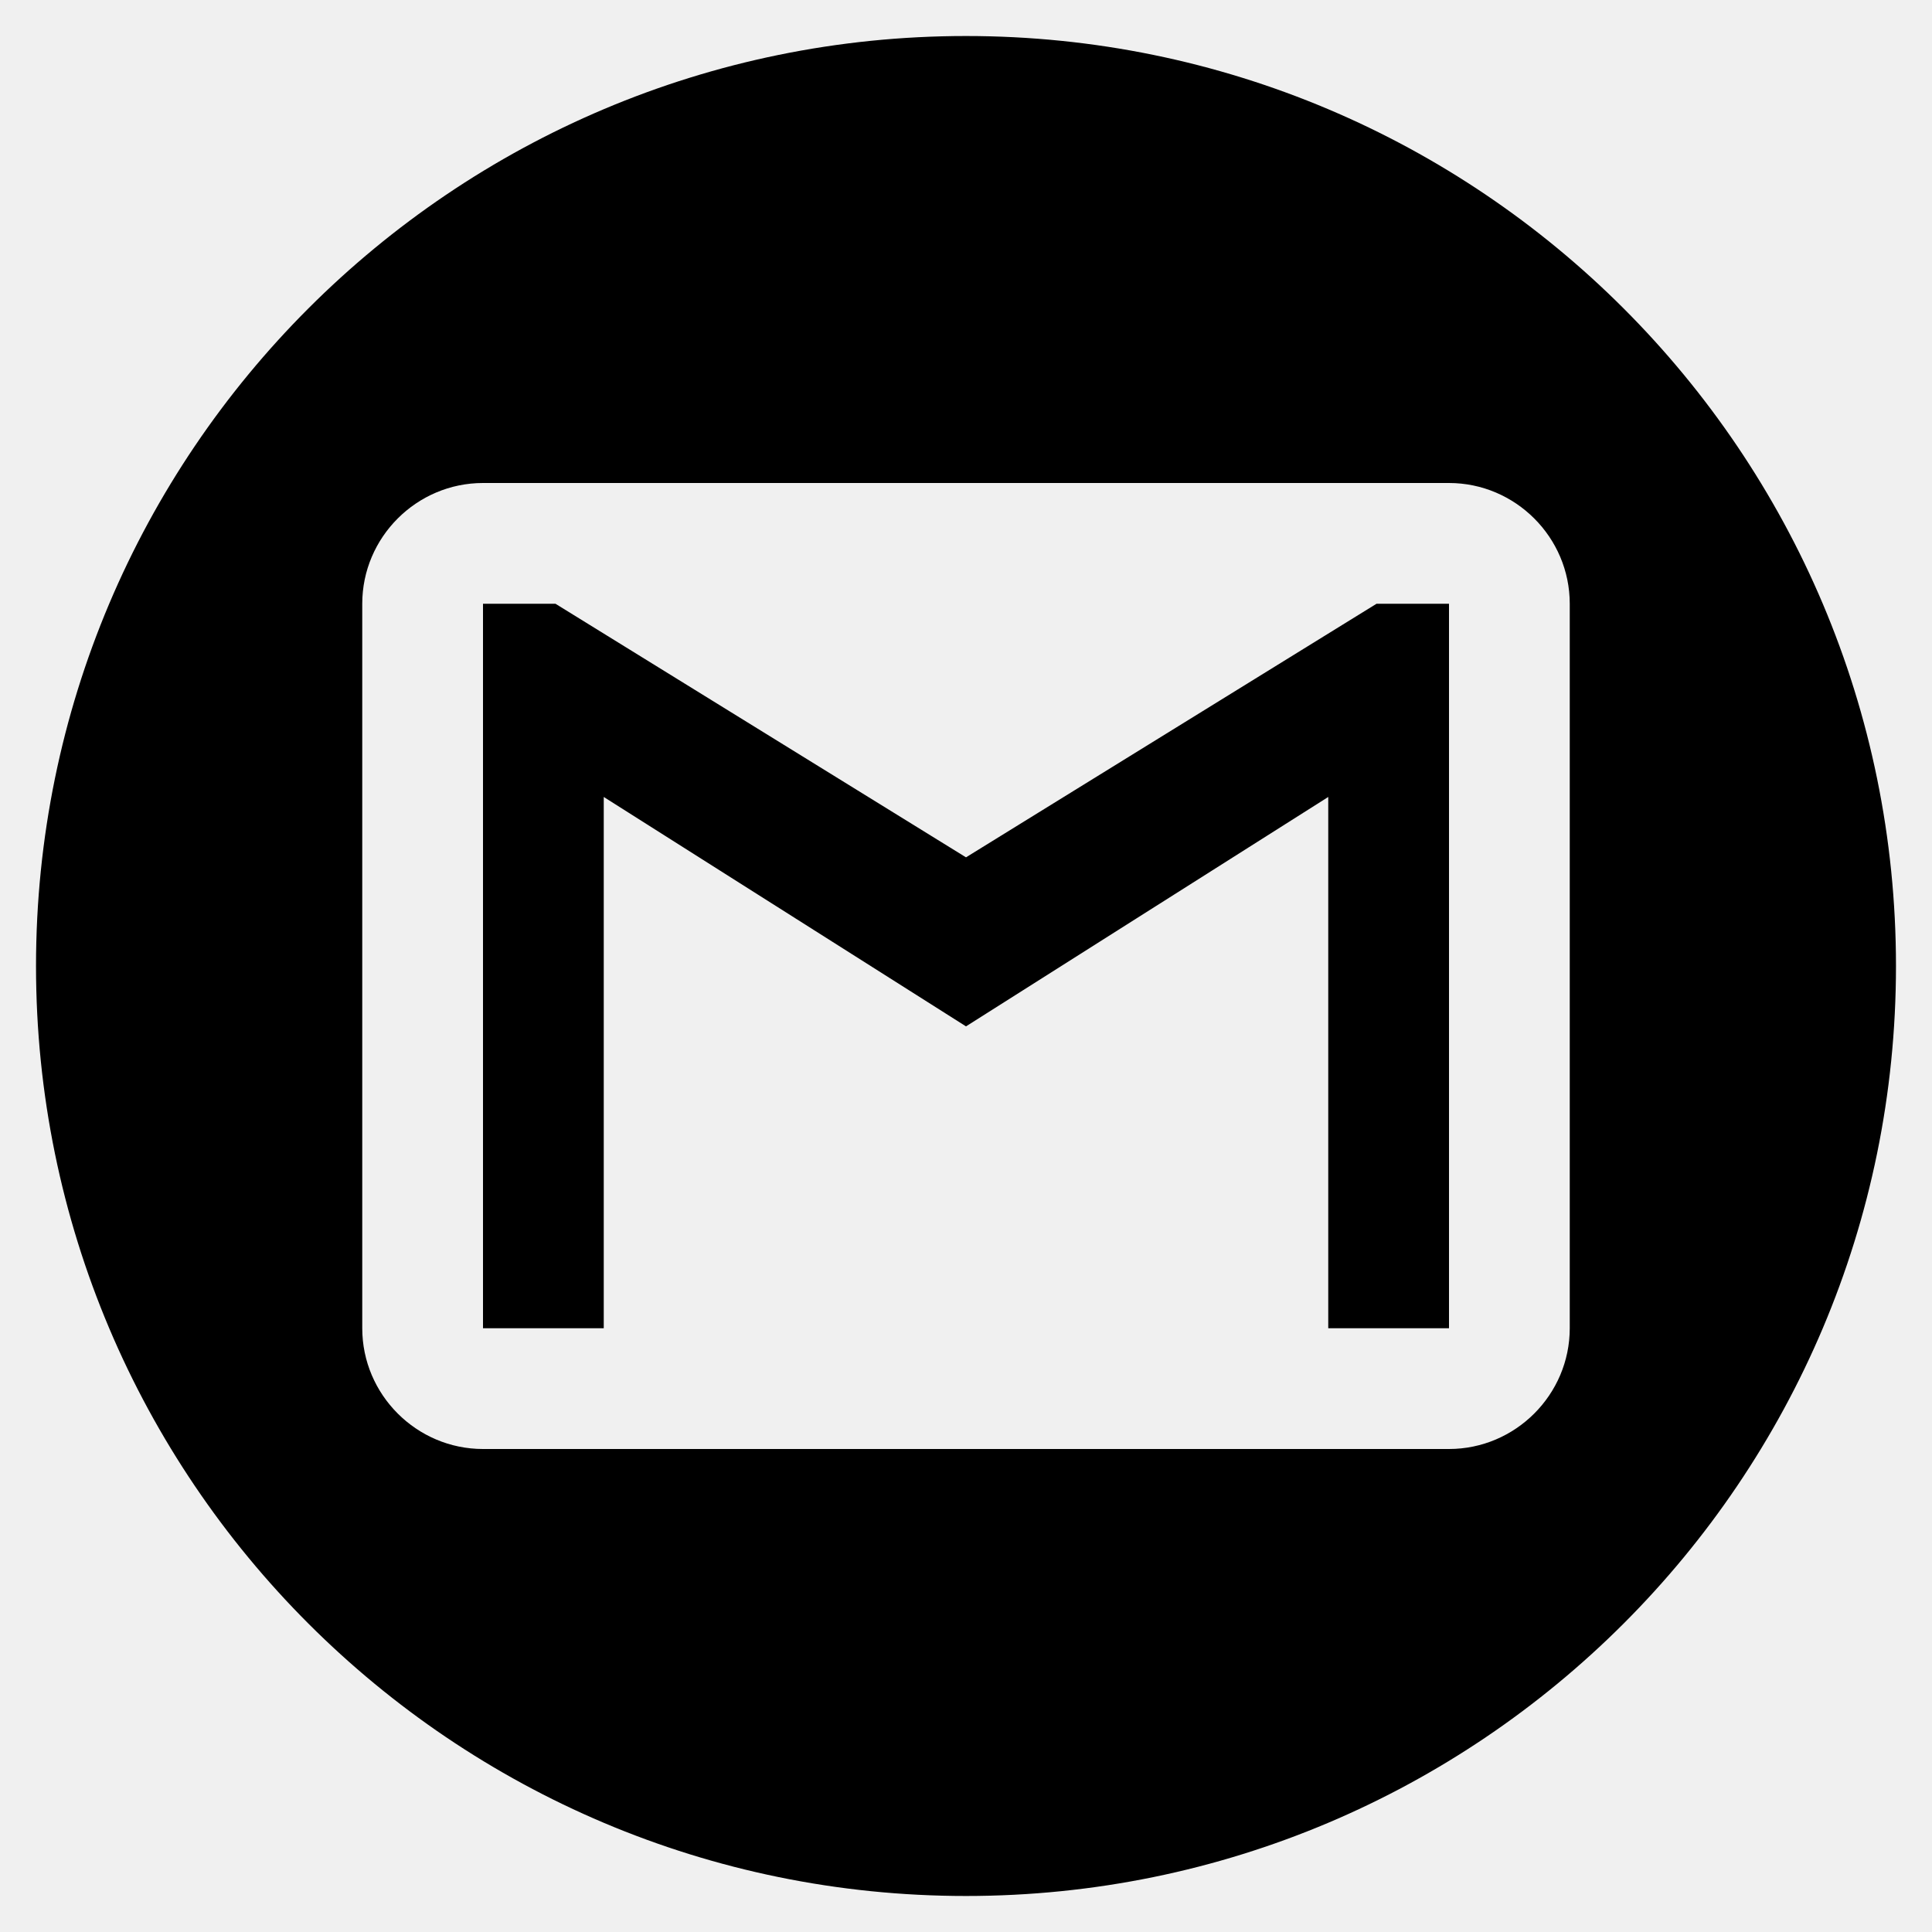
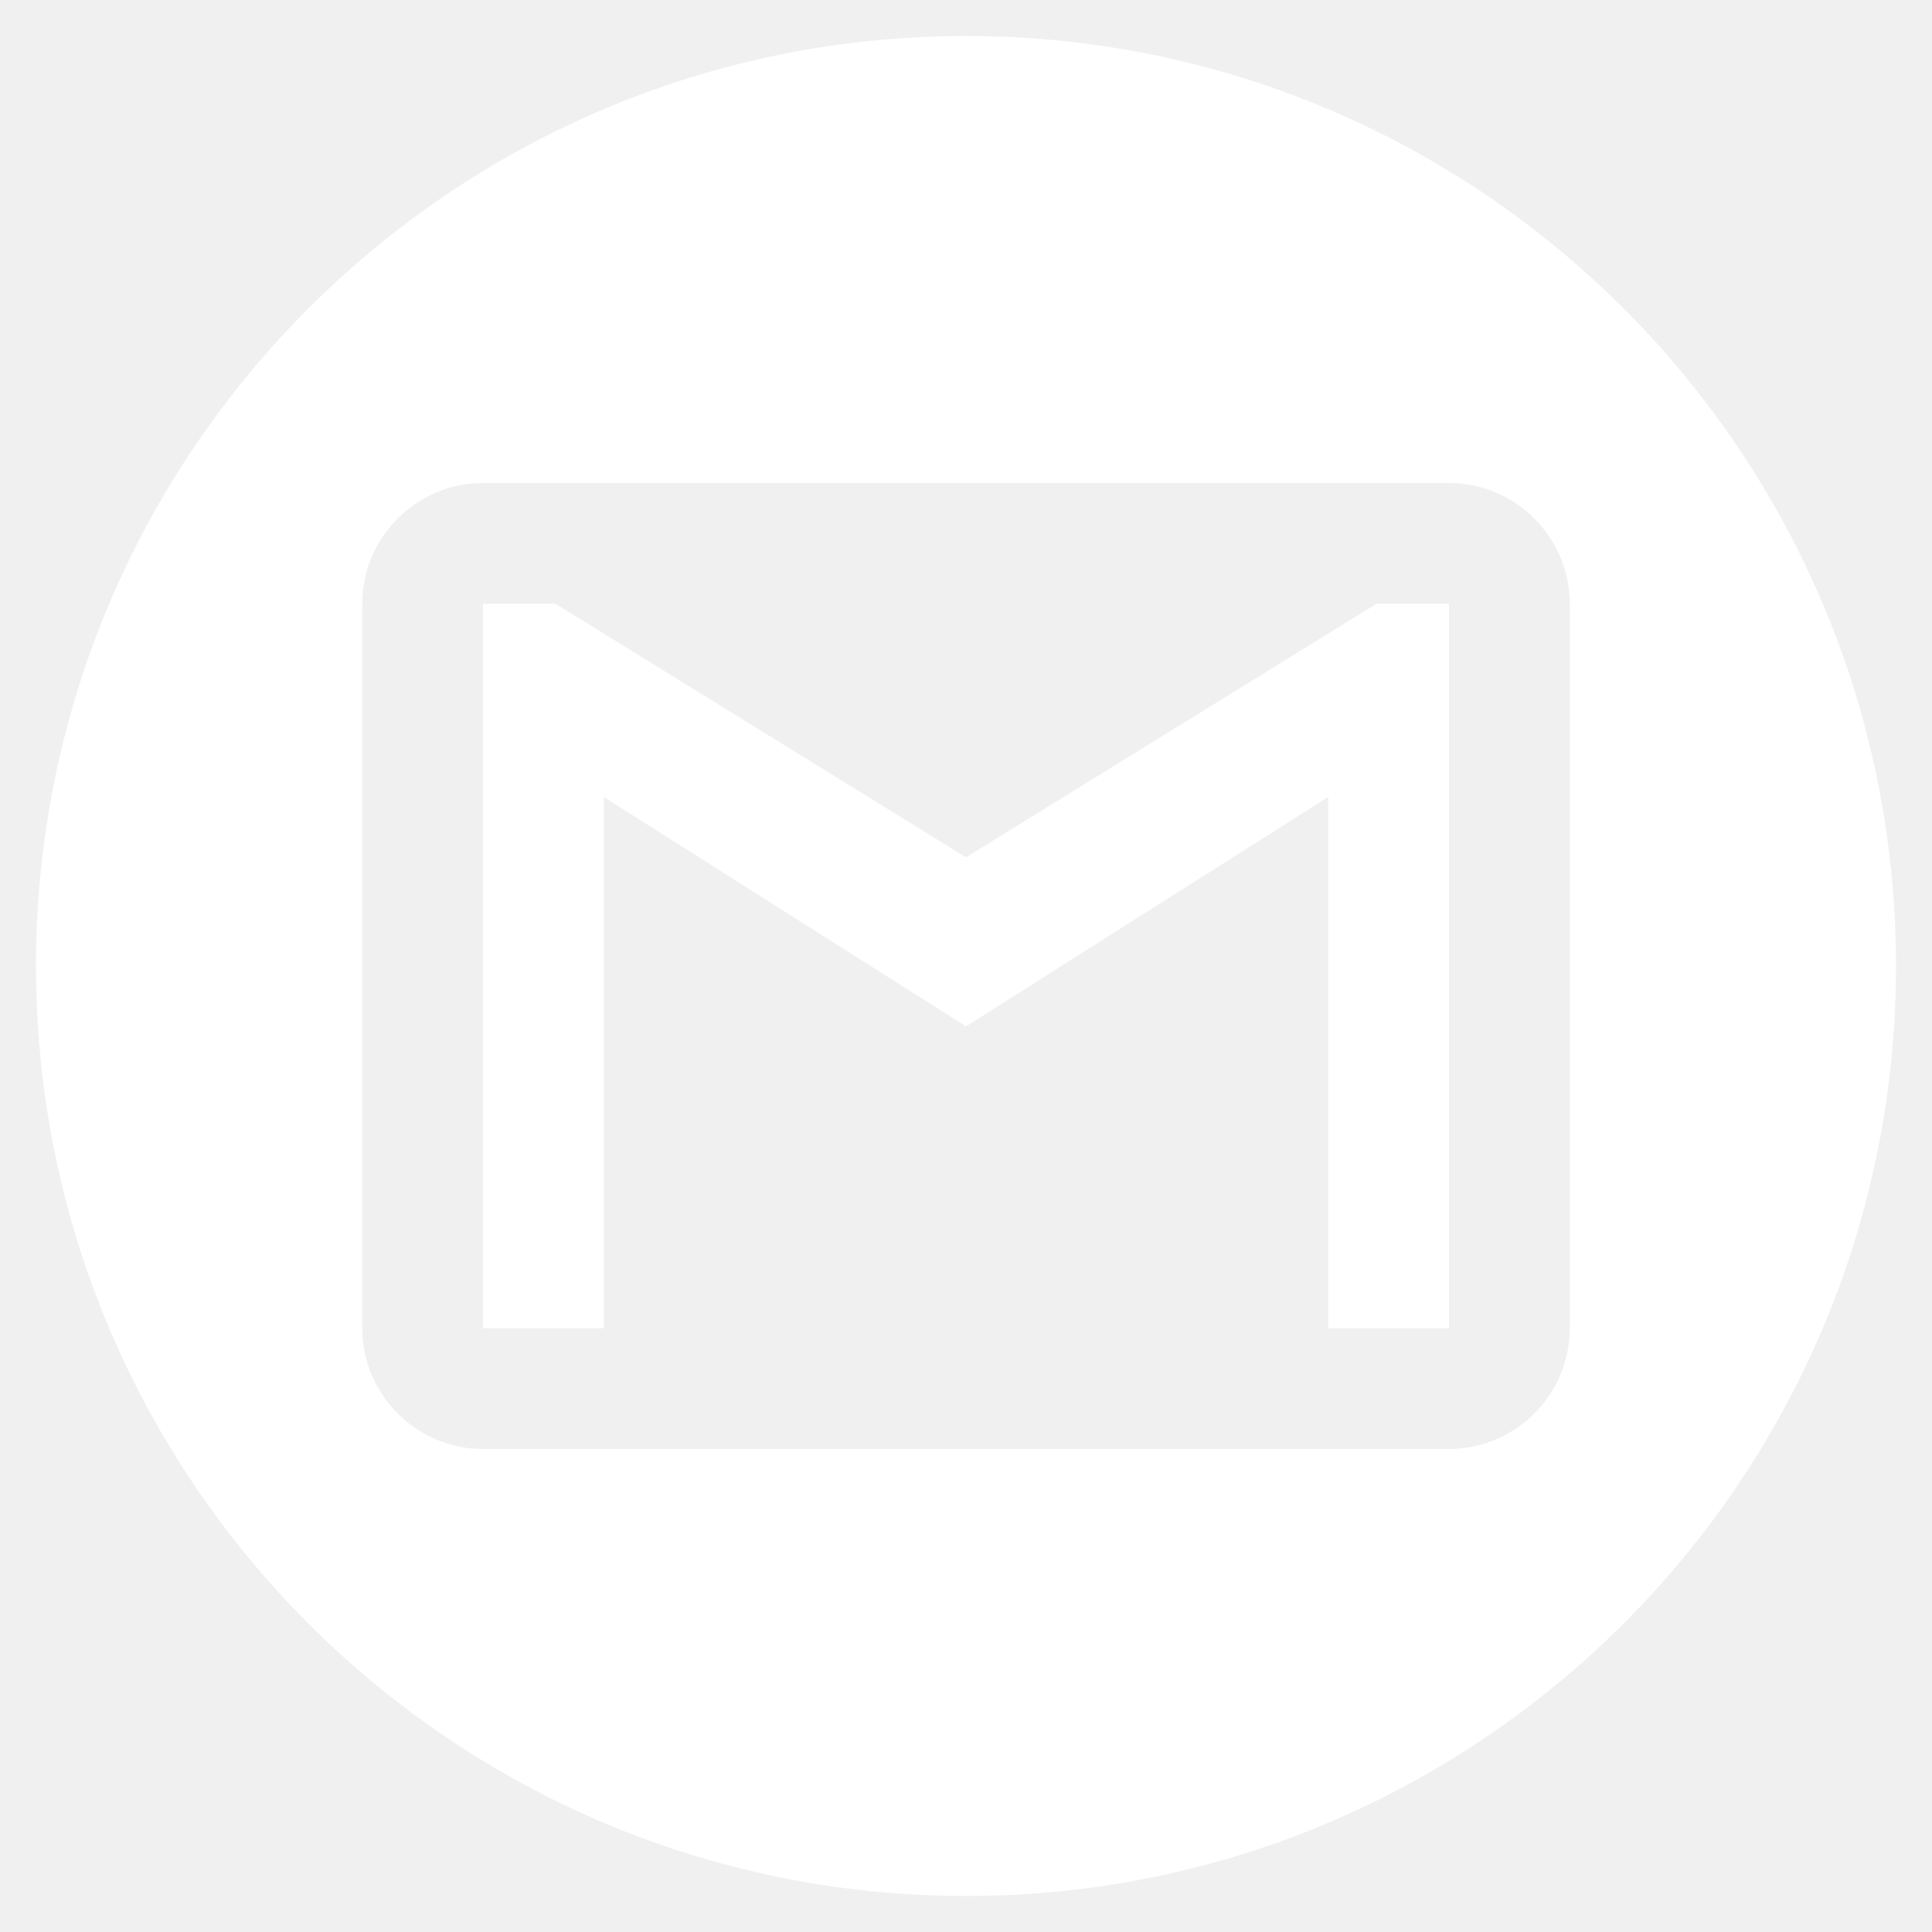
<svg xmlns="http://www.w3.org/2000/svg" width="512" height="512" viewBox="0 0 512 512" fill="none">
-   <path fill-rule="evenodd" clip-rule="evenodd" d="M502.454 256C502.454 392.113 392.112 502.455 255.999 502.455C119.886 502.455 9.544 392.113 9.544 256C9.544 119.887 119.886 9.545 255.999 9.545C392.112 9.545 502.454 119.887 502.454 256ZM128 128H384C401.594 128 416 142.406 416 160V352C416 369.594 401.594 384 384 384H128C110.398 384 96 369.594 96 352V160C96 142.406 110.398 128 128 128ZM384 352H352V211.203L256 272L160 211.203V352H128V160H147.203L256 227.203L364.797 160H384V352Z" fill="black" />
+   <path fill-rule="evenodd" clip-rule="evenodd" d="M502.454 256C502.454 392.113 392.112 502.455 255.999 502.455C119.886 502.455 9.544 392.113 9.544 256C9.544 119.887 119.886 9.545 255.999 9.545C392.112 9.545 502.454 119.887 502.454 256ZM128 128H384C401.594 128 416 142.406 416 160V352C416 369.594 401.594 384 384 384H128C110.398 384 96 369.594 96 352V160C96 142.406 110.398 128 128 128ZM384 352H352V211.203L256 272L160 211.203V352H128V160H147.203L256 227.203L364.797 160H384V352Z" fill="white" />
</svg>
